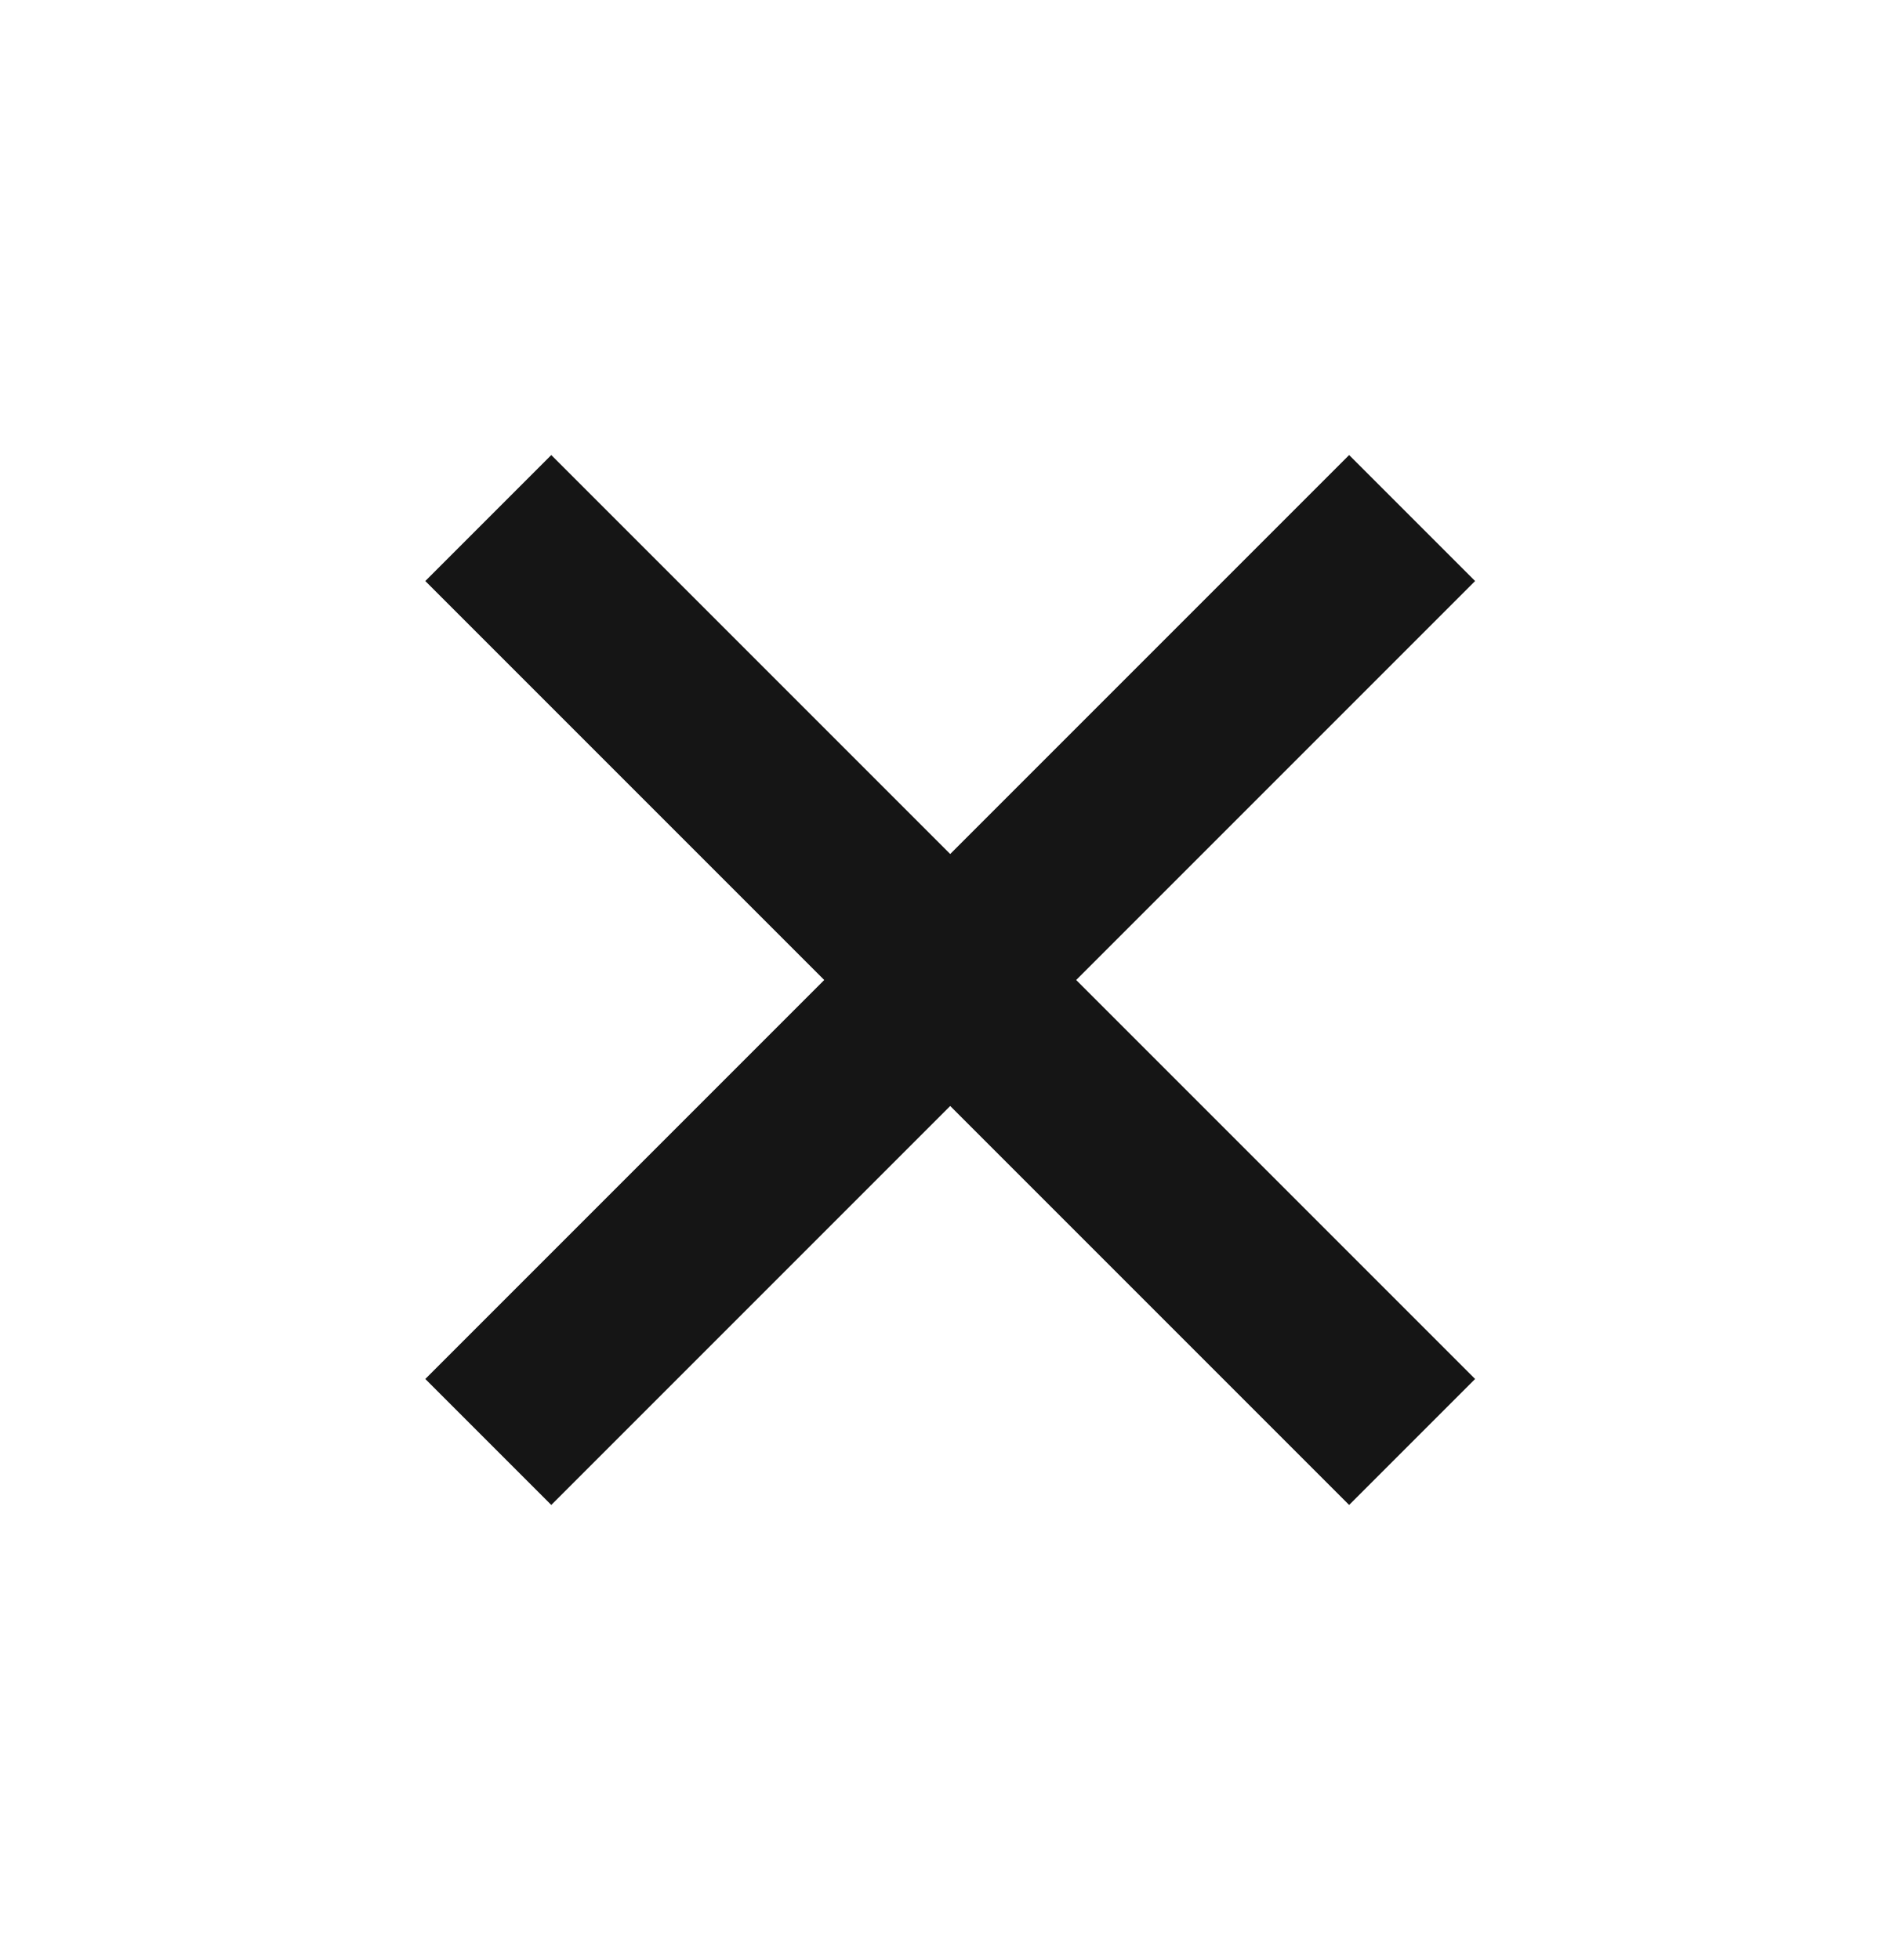
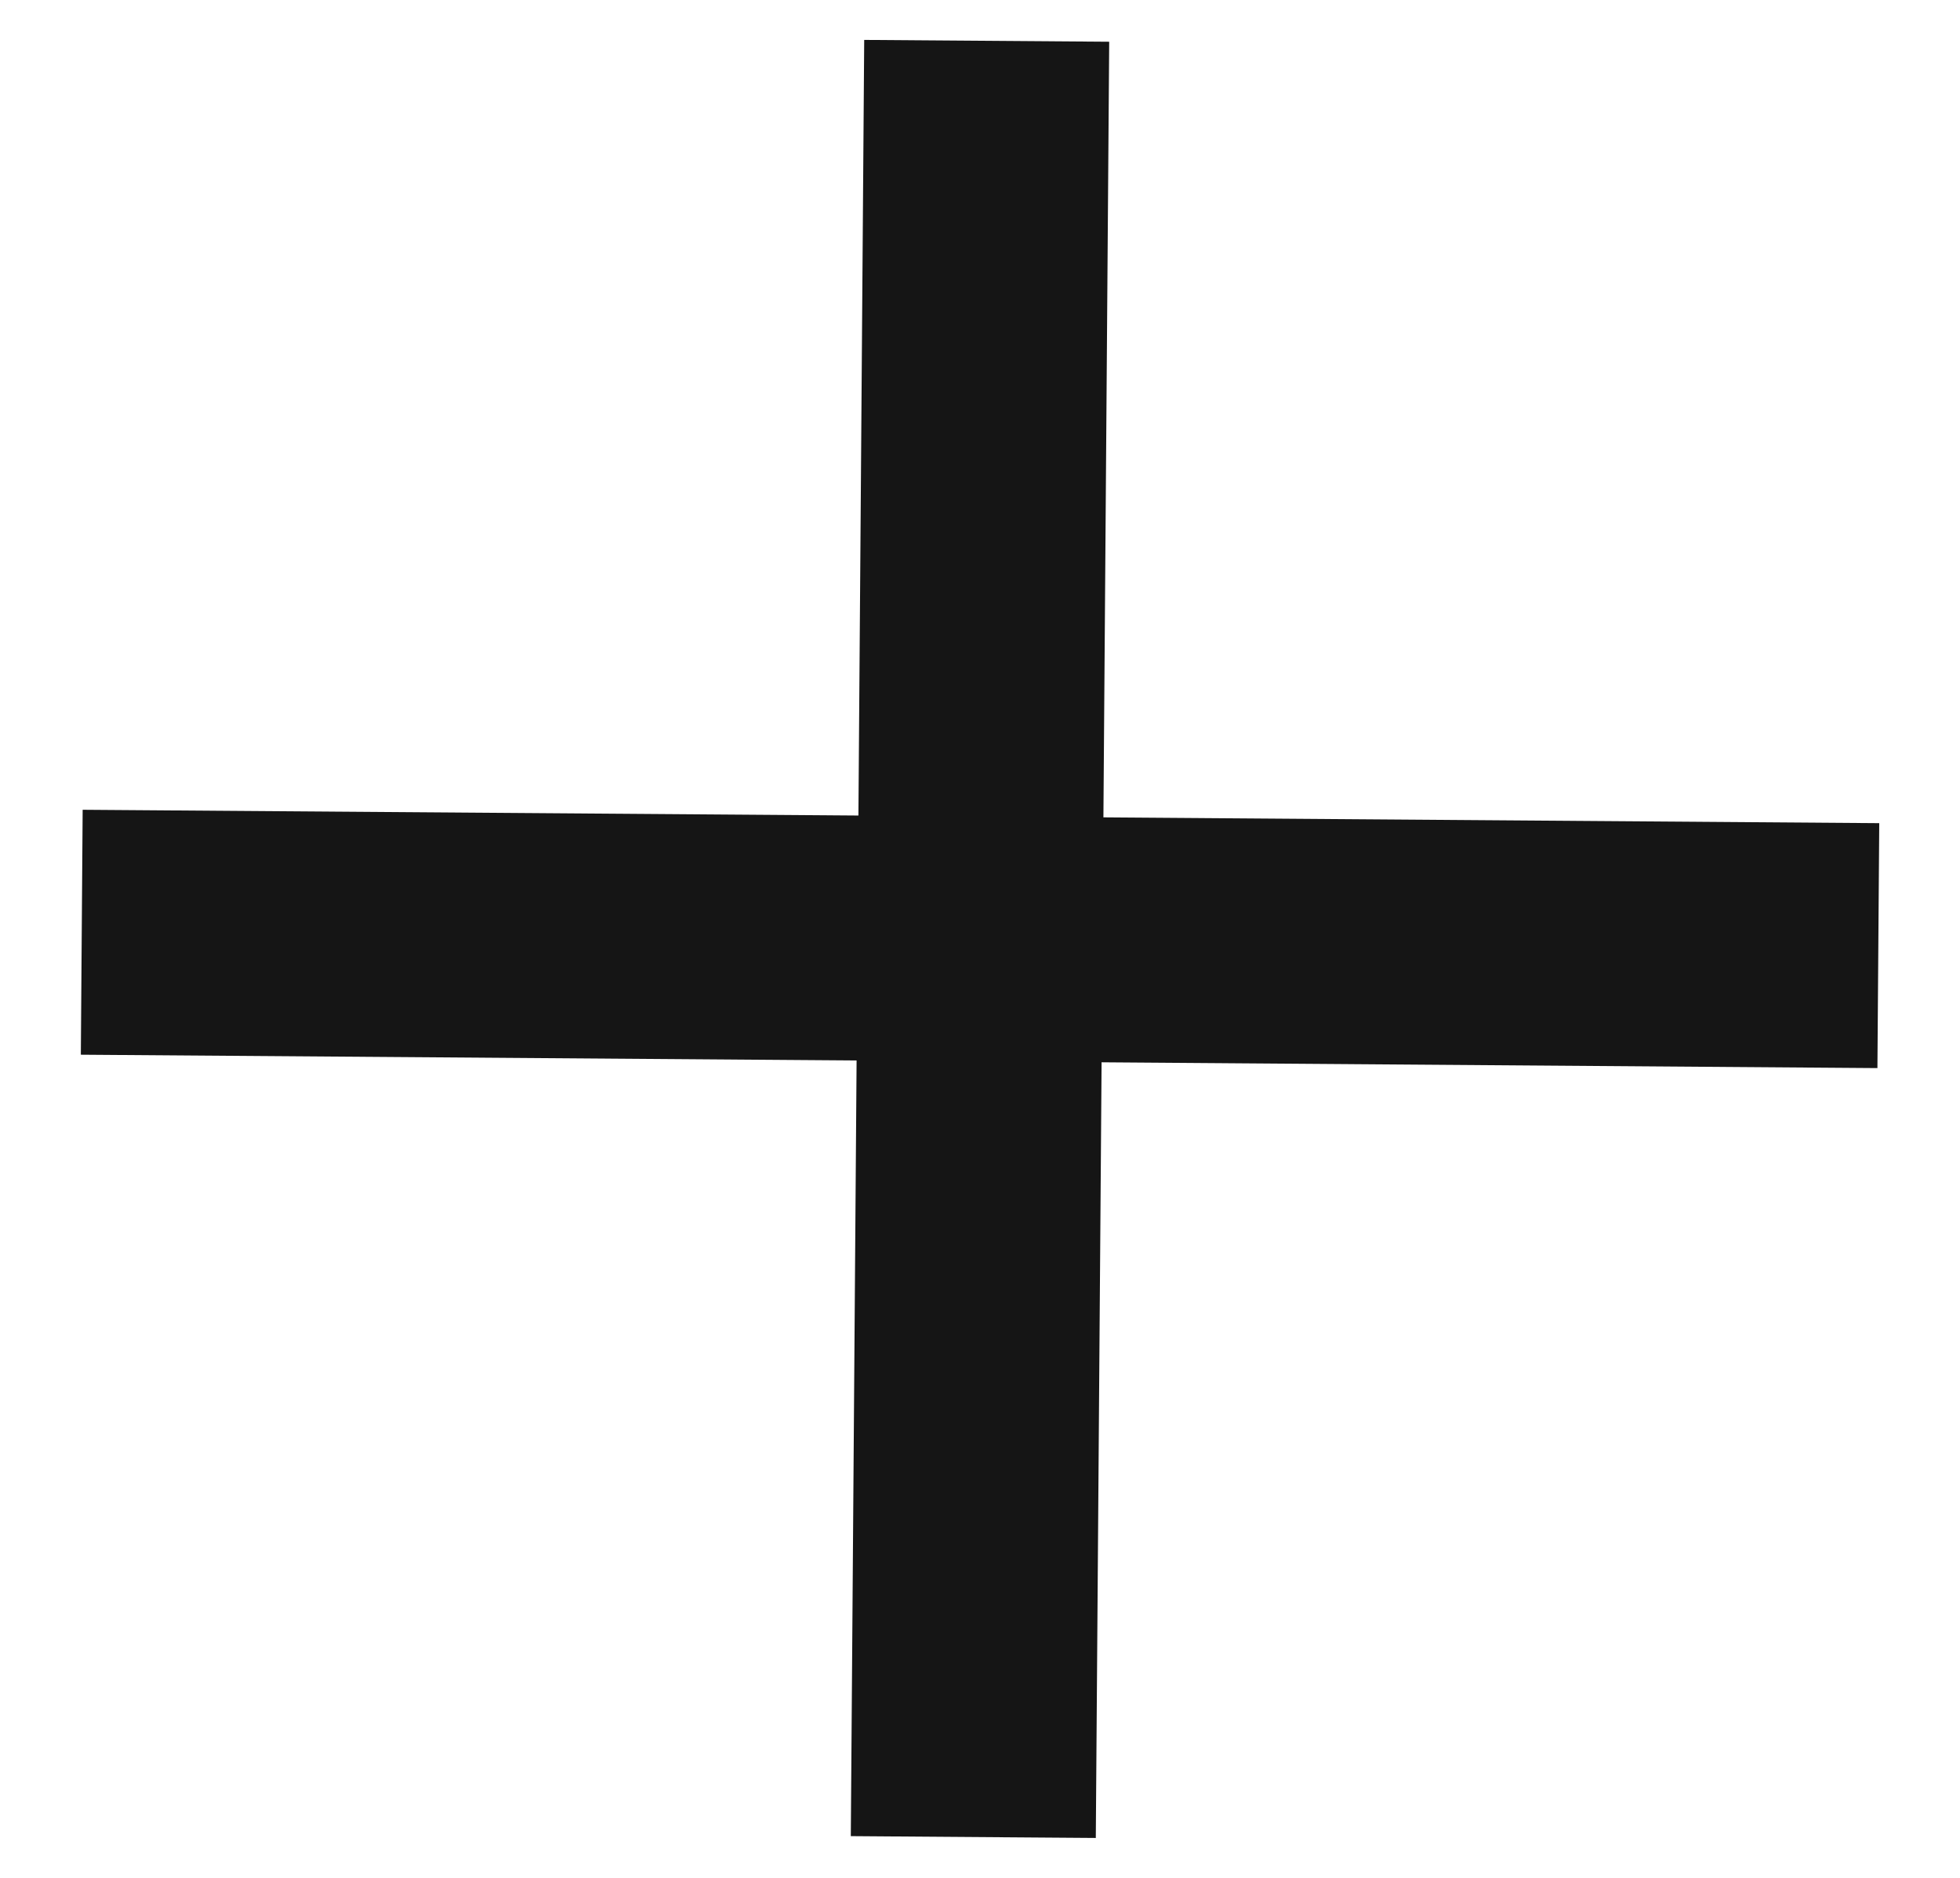
- <svg xmlns="http://www.w3.org/2000/svg" width="32" height="33" viewBox="0 0 32 33" fill="none">
-   <line x1="8.222" y1="8.722" x2="23.778" y2="24.278" stroke="#151515" stroke-width="3" />
-   <line x1="8.222" y1="24.278" x2="23.778" y2="8.722" stroke="#151515" stroke-width="3" />
+ <svg xmlns="http://www.w3.org/2000/svg" width="24" height="23" viewBox="0 0 24 23" fill="none">
+   <line x1="12.082" y1="0.5" x2="11.918" y2="22.5" stroke="#151515" stroke-width="3" />
+   <line x1="1.001" y1="11.418" x2="23" y2="11.582" stroke="#151515" stroke-width="3" />
</svg>
